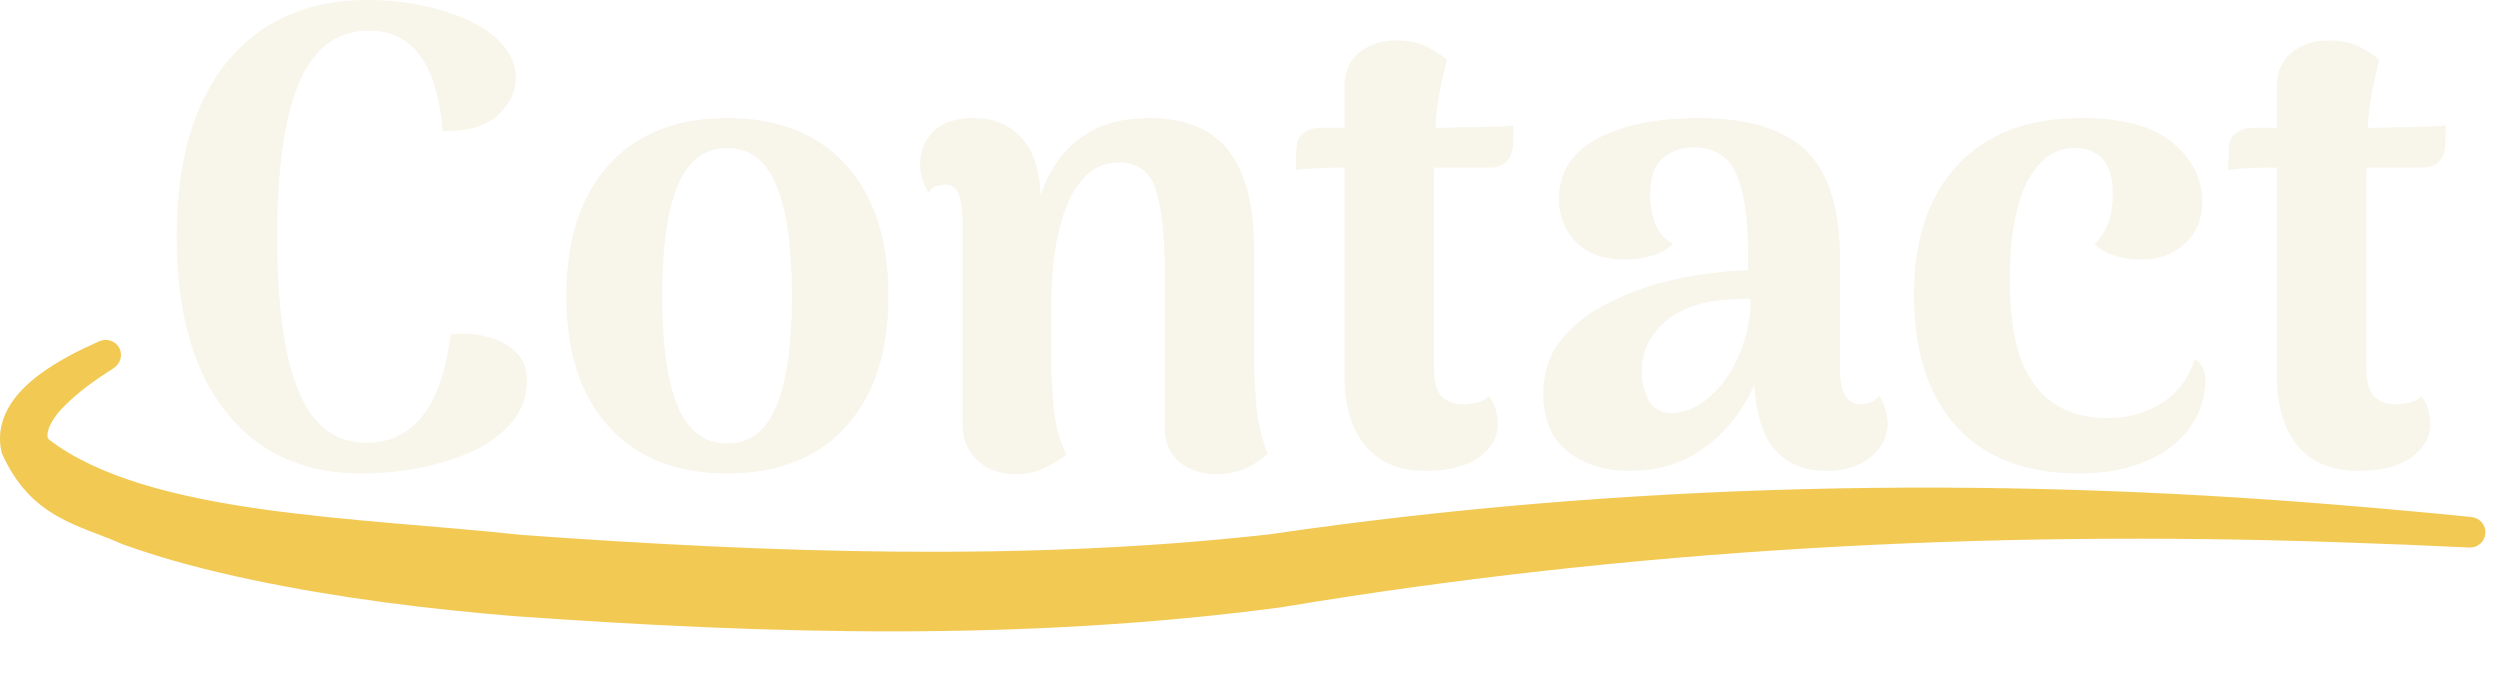
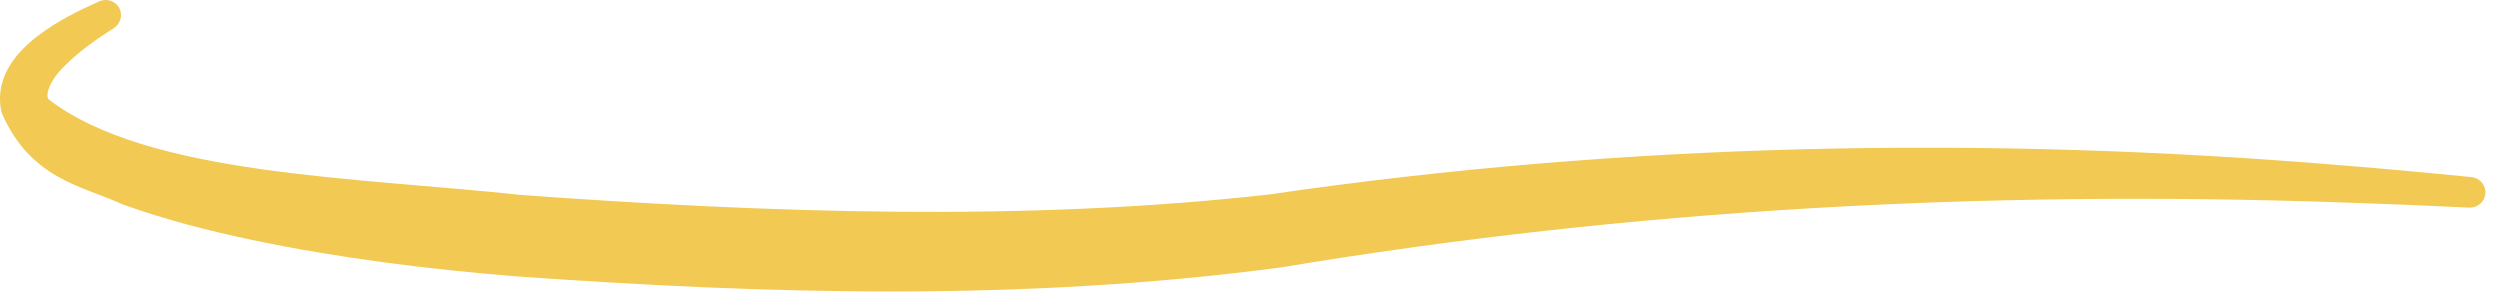
- <svg xmlns="http://www.w3.org/2000/svg" width="92" height="25" viewBox="0 0 92 25" fill="none">
-   <path d="M4.175 13.554C4.296 13.477 4.389 13.359 4.43 13.219C4.471 13.079 4.457 12.93 4.39 12.803C4.322 12.677 4.207 12.581 4.069 12.537C3.93 12.492 3.78 12.502 3.648 12.56C3.648 12.56 3.648 12.56 3.648 12.56C2.819 12.933 2.116 13.286 1.405 13.818C1.263 13.921 1.03 14.122 0.868 14.286C0.689 14.472 0.572 14.592 0.393 14.869C0.235 15.12 0.12 15.365 0.049 15.679C-0.023 16.006 -0.014 16.363 0.067 16.676C1.14 19.103 2.975 19.328 4.506 20.027C6.119 20.607 7.668 20.997 9.291 21.342C12.485 22.01 15.722 22.411 18.945 22.675C28.324 23.343 37.69 23.608 47.162 22.346C59.989 20.207 73.028 19.502 86.08 19.955C87.676 20.006 89.271 20.072 90.867 20.149C91.014 20.156 91.16 20.107 91.271 20.01C91.383 19.913 91.452 19.776 91.463 19.629C91.474 19.482 91.426 19.337 91.33 19.224C91.234 19.112 91.097 19.042 90.951 19.027C90.951 19.027 90.951 19.027 90.951 19.027C89.355 18.866 87.757 18.72 86.158 18.59C73.075 17.497 59.807 17.751 46.748 19.659C37.791 20.675 28.343 20.347 19.187 19.684C13.197 19.034 5.431 18.971 1.794 16.169C1.646 16.004 1.84 15.454 2.375 14.937C2.866 14.442 3.453 14.009 4.175 13.554Z" fill="#F1C953" />
-   <path d="M19.391 13.992C19.391 14.568 19.215 15.072 18.863 15.504C18.511 15.936 18.039 16.296 17.447 16.584C16.855 16.856 16.199 17.064 15.479 17.208C14.759 17.352 14.031 17.424 13.295 17.424C11.167 17.424 9.503 16.664 8.303 15.144C7.103 13.624 6.503 11.48 6.503 8.712C6.503 5.944 7.119 3.8 8.351 2.28C9.599 0.76 11.327 -2.86102e-06 13.535 -2.86102e-06C14.191 -2.86102e-06 14.839 0.064 15.479 0.192C16.119 0.32 16.703 0.504 17.231 0.744C17.759 0.984 18.183 1.288 18.503 1.656C18.823 2.008 18.983 2.424 18.983 2.904C18.983 3.384 18.759 3.832 18.311 4.248C17.863 4.648 17.191 4.84 16.295 4.824C16.183 3.544 15.895 2.608 15.431 2.016C14.983 1.424 14.367 1.128 13.583 1.128C12.415 1.128 11.559 1.76 11.015 3.024C10.471 4.288 10.199 6.184 10.199 8.712C10.199 11.24 10.463 13.136 10.991 14.4C11.519 15.664 12.351 16.296 13.487 16.296C14.047 16.296 14.535 16.152 14.951 15.864C15.383 15.576 15.735 15.136 16.007 14.544C16.279 13.952 16.471 13.208 16.583 12.312C17.031 12.248 17.463 12.272 17.879 12.384C18.311 12.48 18.671 12.664 18.959 12.936C19.247 13.192 19.391 13.544 19.391 13.992ZM26.767 17.424C24.895 17.424 23.439 16.848 22.399 15.696C21.359 14.544 20.839 12.944 20.839 10.896C20.839 8.832 21.359 7.224 22.399 6.072C23.439 4.92 24.895 4.344 26.767 4.344C28.639 4.344 30.095 4.92 31.135 6.072C32.175 7.224 32.695 8.832 32.695 10.896C32.695 12.944 32.175 14.544 31.135 15.696C30.095 16.848 28.639 17.424 26.767 17.424ZM26.767 16.32C27.583 16.32 28.183 15.864 28.567 14.952C28.951 14.04 29.143 12.688 29.143 10.896C29.143 9.088 28.951 7.728 28.567 6.816C28.183 5.904 27.583 5.448 26.767 5.448C25.935 5.448 25.327 5.904 24.943 6.816C24.559 7.728 24.367 9.088 24.367 10.896C24.367 12.688 24.559 14.04 24.943 14.952C25.327 15.864 25.935 16.32 26.767 16.32ZM37.364 17.448C36.804 17.448 36.34 17.28 35.972 16.944C35.604 16.608 35.42 16.152 35.42 15.576V8.064C35.404 7.6 35.348 7.272 35.252 7.08C35.156 6.888 35.004 6.792 34.796 6.792C34.716 6.792 34.612 6.808 34.484 6.84C34.356 6.872 34.252 6.952 34.172 7.08C33.964 6.76 33.86 6.416 33.86 6.048C33.86 5.552 34.028 5.144 34.364 4.824C34.7 4.504 35.188 4.344 35.828 4.344C36.58 4.344 37.18 4.6 37.628 5.112C38.076 5.624 38.3 6.408 38.3 7.464V8.184L37.892 8.928C38.02 7.968 38.252 7.152 38.588 6.48C38.94 5.792 39.42 5.264 40.028 4.896C40.636 4.528 41.388 4.344 42.284 4.344C43.612 4.344 44.588 4.744 45.212 5.544C45.836 6.344 46.148 7.544 46.148 9.144V13.584C46.164 13.936 46.196 14.416 46.244 15.024C46.308 15.616 46.444 16.176 46.652 16.704C46.428 16.912 46.156 17.088 45.836 17.232C45.532 17.376 45.172 17.448 44.756 17.448C44.212 17.448 43.756 17.296 43.388 16.992C43.036 16.688 42.86 16.272 42.86 15.744V9.672C42.844 8.504 42.732 7.6 42.524 6.96C42.316 6.304 41.86 5.976 41.156 5.976C40.788 5.976 40.452 6.088 40.148 6.312C39.844 6.536 39.58 6.88 39.356 7.344C39.148 7.792 38.98 8.36 38.852 9.048C38.74 9.736 38.684 10.536 38.684 11.448C38.684 12.232 38.684 12.888 38.684 13.416C38.7 13.944 38.724 14.4 38.756 14.784C38.788 15.152 38.836 15.488 38.9 15.792C38.98 16.096 39.092 16.408 39.236 16.728C39.092 16.856 38.852 17.008 38.516 17.184C38.196 17.36 37.812 17.448 37.364 17.448ZM52.481 17.328C51.505 17.328 50.761 17.024 50.249 16.416C49.737 15.792 49.481 14.952 49.481 13.896V3.168C49.481 2.64 49.657 2.232 50.009 1.944C50.377 1.64 50.833 1.488 51.377 1.488C51.857 1.488 52.257 1.576 52.577 1.752C52.897 1.928 53.121 2.08 53.249 2.208C53.041 2.976 52.905 3.696 52.841 4.368C52.793 5.04 52.769 5.872 52.769 6.864V13.608C52.769 14.024 52.857 14.344 53.033 14.568C53.225 14.776 53.497 14.88 53.849 14.88C54.009 14.88 54.185 14.856 54.377 14.808C54.585 14.76 54.721 14.68 54.785 14.568C54.913 14.728 55.001 14.904 55.049 15.096C55.097 15.288 55.121 15.456 55.121 15.6C55.121 16.096 54.881 16.512 54.401 16.848C53.937 17.168 53.297 17.328 52.481 17.328ZM47.681 6.264L47.705 5.472C47.721 5.2 47.809 5.008 47.969 4.896C48.145 4.768 48.345 4.704 48.569 4.704H52.745C52.809 4.704 52.977 4.704 53.249 4.704C53.537 4.688 53.857 4.68 54.209 4.68C54.577 4.664 54.897 4.656 55.169 4.656C55.457 4.64 55.633 4.624 55.697 4.608L55.673 5.376C55.657 5.632 55.569 5.832 55.409 5.976C55.249 6.104 55.057 6.168 54.833 6.168H49.121C48.961 6.168 48.721 6.176 48.401 6.192C48.081 6.208 47.841 6.232 47.681 6.264ZM67.184 17.328C66.352 17.328 65.696 17.032 65.216 16.44C64.752 15.832 64.52 14.76 64.52 13.224V12.312L65.096 12.432C64.936 13.312 64.632 14.128 64.184 14.88C63.736 15.616 63.16 16.208 62.456 16.656C61.752 17.104 60.92 17.328 59.96 17.328C59.048 17.328 58.288 17.088 57.68 16.608C57.088 16.128 56.792 15.424 56.792 14.496C56.792 13.728 57 13.08 57.416 12.552C57.848 12.008 58.384 11.568 59.024 11.232C59.68 10.896 60.336 10.632 60.992 10.44C61.632 10.264 62.232 10.144 62.792 10.08C63.368 10 63.88 9.952 64.328 9.936V9.336C64.328 8.04 64.184 7.064 63.896 6.408C63.608 5.752 63.088 5.424 62.336 5.424C62.032 5.424 61.752 5.488 61.496 5.616C61.256 5.728 61.064 5.912 60.92 6.168C60.792 6.424 60.728 6.768 60.728 7.2C60.728 7.52 60.784 7.848 60.896 8.184C61.008 8.52 61.232 8.784 61.568 8.976C61.376 9.168 61.12 9.312 60.8 9.408C60.496 9.504 60.168 9.552 59.816 9.552C59.032 9.552 58.424 9.336 57.992 8.904C57.576 8.472 57.368 7.944 57.368 7.32C57.368 6.36 57.832 5.624 58.76 5.112C59.704 4.6 60.96 4.344 62.528 4.344C64.32 4.344 65.632 4.744 66.464 5.544C67.296 6.344 67.712 7.68 67.712 9.552V13.608C67.712 14.456 67.976 14.88 68.504 14.88C68.584 14.88 68.688 14.856 68.816 14.808C68.96 14.76 69.072 14.68 69.152 14.568C69.264 14.728 69.344 14.904 69.392 15.096C69.44 15.288 69.464 15.456 69.464 15.6C69.464 16.064 69.256 16.472 68.84 16.824C68.44 17.16 67.888 17.328 67.184 17.328ZM61.688 15.192C61.992 15.16 62.304 15.04 62.624 14.832C62.944 14.608 63.24 14.312 63.512 13.944C63.784 13.56 64 13.12 64.16 12.624C64.336 12.128 64.424 11.584 64.424 10.992C64.12 10.992 63.808 11.008 63.488 11.04C63.168 11.056 62.856 11.104 62.552 11.184C62.264 11.264 61.992 11.376 61.736 11.52C61.352 11.728 61.032 12.024 60.776 12.408C60.536 12.776 60.416 13.2 60.416 13.68C60.416 14.08 60.512 14.448 60.704 14.784C60.912 15.104 61.24 15.24 61.688 15.192ZM76.529 17.424C74.577 17.424 73.073 16.856 72.017 15.72C70.961 14.568 70.433 12.944 70.433 10.848C70.433 8.832 70.961 7.248 72.017 6.096C73.089 4.928 74.617 4.344 76.601 4.344C78.121 4.344 79.241 4.648 79.961 5.256C80.681 5.864 81.041 6.584 81.041 7.416C81.041 8.072 80.825 8.592 80.393 8.976C79.977 9.36 79.441 9.552 78.785 9.552C78.465 9.552 78.145 9.504 77.825 9.408C77.505 9.312 77.257 9.168 77.081 8.976C77.305 8.752 77.473 8.496 77.585 8.208C77.697 7.904 77.753 7.544 77.753 7.128C77.753 6.712 77.689 6.384 77.561 6.144C77.449 5.888 77.289 5.712 77.081 5.616C76.873 5.504 76.625 5.448 76.337 5.448C75.601 5.448 75.017 5.872 74.585 6.72C74.169 7.568 73.961 8.768 73.961 10.32C73.961 11.504 74.097 12.472 74.369 13.224C74.657 13.96 75.065 14.504 75.593 14.856C76.137 15.208 76.785 15.384 77.537 15.384C78.113 15.384 78.617 15.288 79.049 15.096C79.497 14.904 79.865 14.648 80.153 14.328C80.441 13.992 80.641 13.624 80.753 13.224C80.929 13.288 81.049 13.44 81.113 13.68C81.193 13.904 81.177 14.248 81.065 14.712C80.841 15.56 80.321 16.224 79.505 16.704C78.689 17.184 77.697 17.424 76.529 17.424ZM86.794 17.328C85.818 17.328 85.074 17.024 84.562 16.416C84.05 15.792 83.794 14.952 83.794 13.896V3.168C83.794 2.64 83.97 2.232 84.322 1.944C84.69 1.64 85.146 1.488 85.69 1.488C86.17 1.488 86.57 1.576 86.89 1.752C87.21 1.928 87.434 2.08 87.562 2.208C87.354 2.976 87.218 3.696 87.154 4.368C87.106 5.04 87.082 5.872 87.082 6.864V13.608C87.082 14.024 87.17 14.344 87.346 14.568C87.538 14.776 87.81 14.88 88.162 14.88C88.322 14.88 88.498 14.856 88.69 14.808C88.898 14.76 89.034 14.68 89.098 14.568C89.226 14.728 89.314 14.904 89.362 15.096C89.41 15.288 89.434 15.456 89.434 15.6C89.434 16.096 89.194 16.512 88.714 16.848C88.25 17.168 87.61 17.328 86.794 17.328ZM81.994 6.264L82.018 5.472C82.034 5.2 82.122 5.008 82.282 4.896C82.458 4.768 82.658 4.704 82.882 4.704H87.058C87.122 4.704 87.29 4.704 87.562 4.704C87.85 4.688 88.17 4.68 88.522 4.68C88.89 4.664 89.21 4.656 89.482 4.656C89.77 4.64 89.946 4.624 90.01 4.608L89.986 5.376C89.97 5.632 89.882 5.832 89.722 5.976C89.562 6.104 89.37 6.168 89.146 6.168H83.434C83.274 6.168 83.034 6.176 82.714 6.192C82.394 6.208 82.154 6.232 81.994 6.264Z" fill="#F8F5EB" />
+ <svg xmlns="http://www.w3.org/2000/svg" width="92" height="11" viewBox="0 0 92 11" fill="none">
+   <path d="M4.175 1.045C4.296 0.968 4.389 0.85 4.43 0.71C4.471 0.57 4.457 0.422 4.39 0.295C4.322 0.168 4.207 0.072 4.069 0.028C3.93 -0.017 3.78 -0.006 3.648 0.051C3.648 0.051 3.648 0.051 3.648 0.051C2.819 0.424 2.116 0.777 1.405 1.309C1.263 1.412 1.03 1.613 0.868 1.777C0.689 1.963 0.572 2.083 0.393 2.36C0.235 2.611 0.12 2.856 0.049 3.171C-0.023 3.497 -0.014 3.854 0.067 4.168C1.14 6.595 2.975 6.819 4.506 7.518C6.119 8.098 7.668 8.488 9.291 8.833C12.485 9.501 15.722 9.903 18.945 10.166C28.324 10.835 37.69 11.099 47.162 9.837C59.989 7.699 73.028 6.993 86.08 7.446C87.676 7.497 89.271 7.563 90.867 7.64C91.014 7.647 91.16 7.598 91.271 7.501C91.383 7.404 91.452 7.267 91.463 7.12C91.474 6.974 91.426 6.828 91.33 6.716C91.234 6.603 91.097 6.533 90.951 6.518C90.951 6.518 90.951 6.518 90.951 6.518C89.355 6.358 87.757 6.211 86.158 6.082C73.075 4.988 59.807 5.242 46.748 7.151C37.791 8.166 28.343 7.838 19.187 7.176C13.197 6.525 5.431 6.462 1.794 3.66C1.646 3.496 1.84 2.946 2.375 2.428C2.866 1.933 3.453 1.501 4.175 1.045Z" fill="#F1C953" />
</svg>
